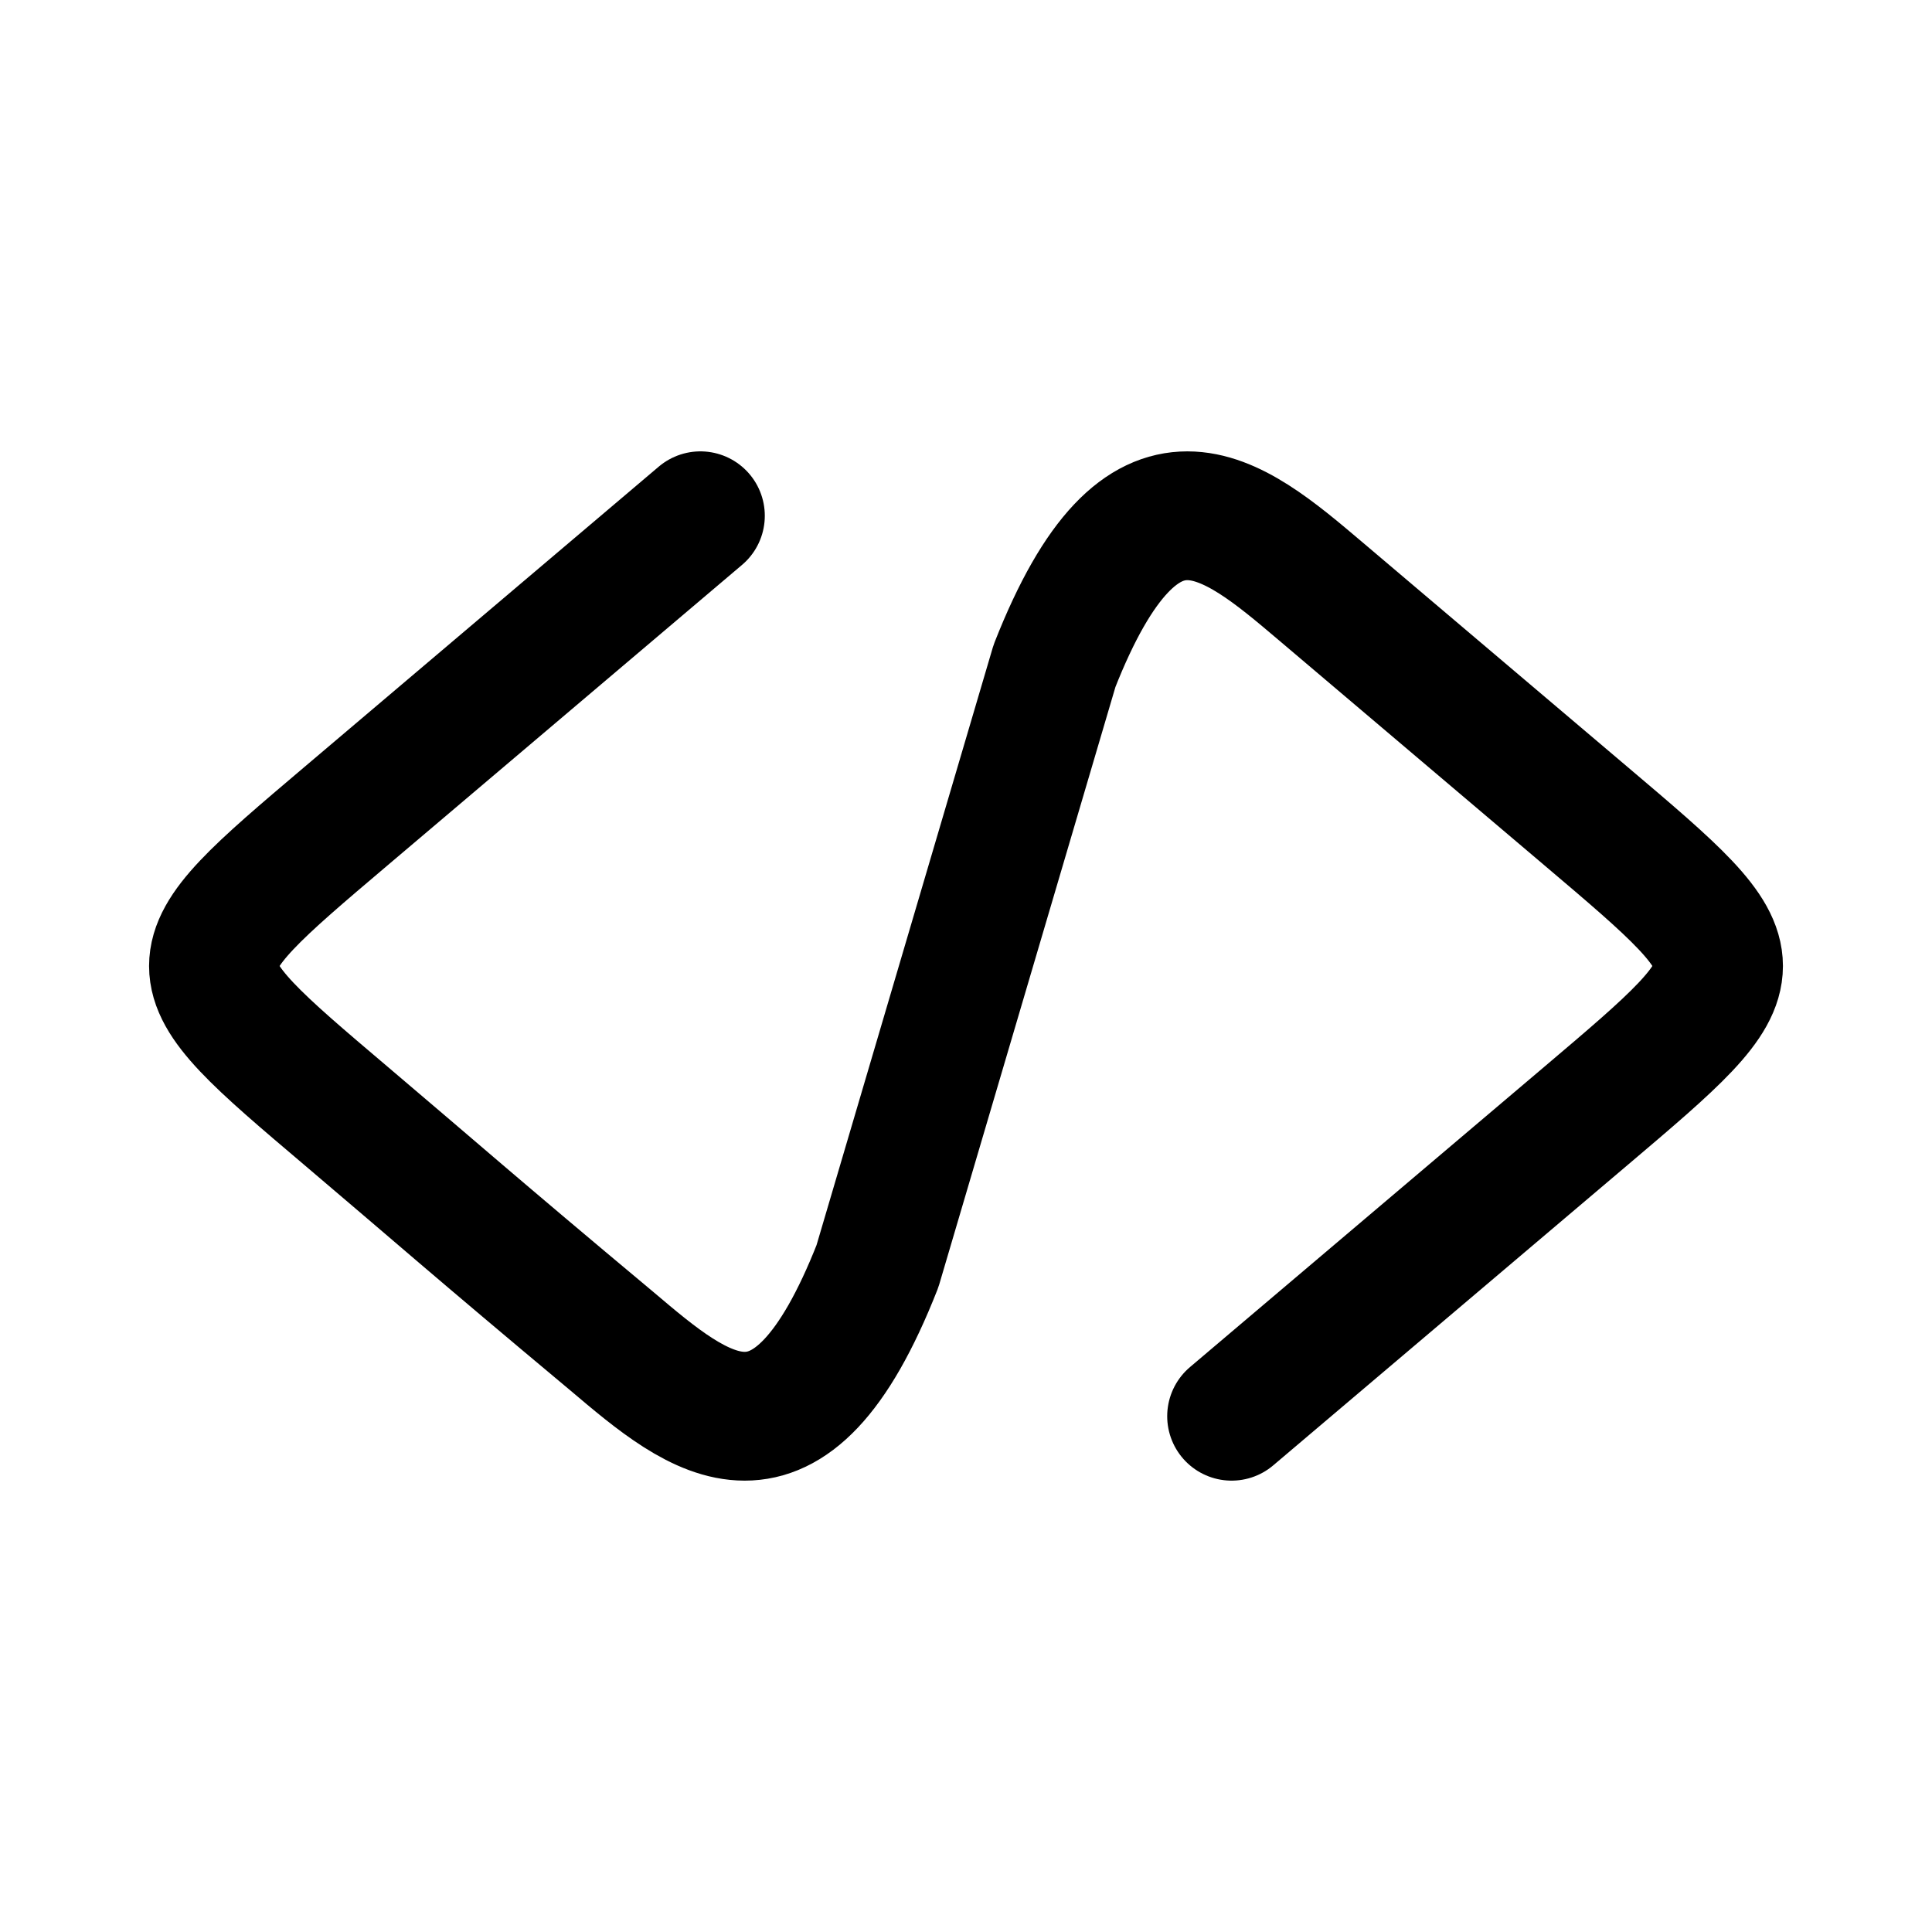
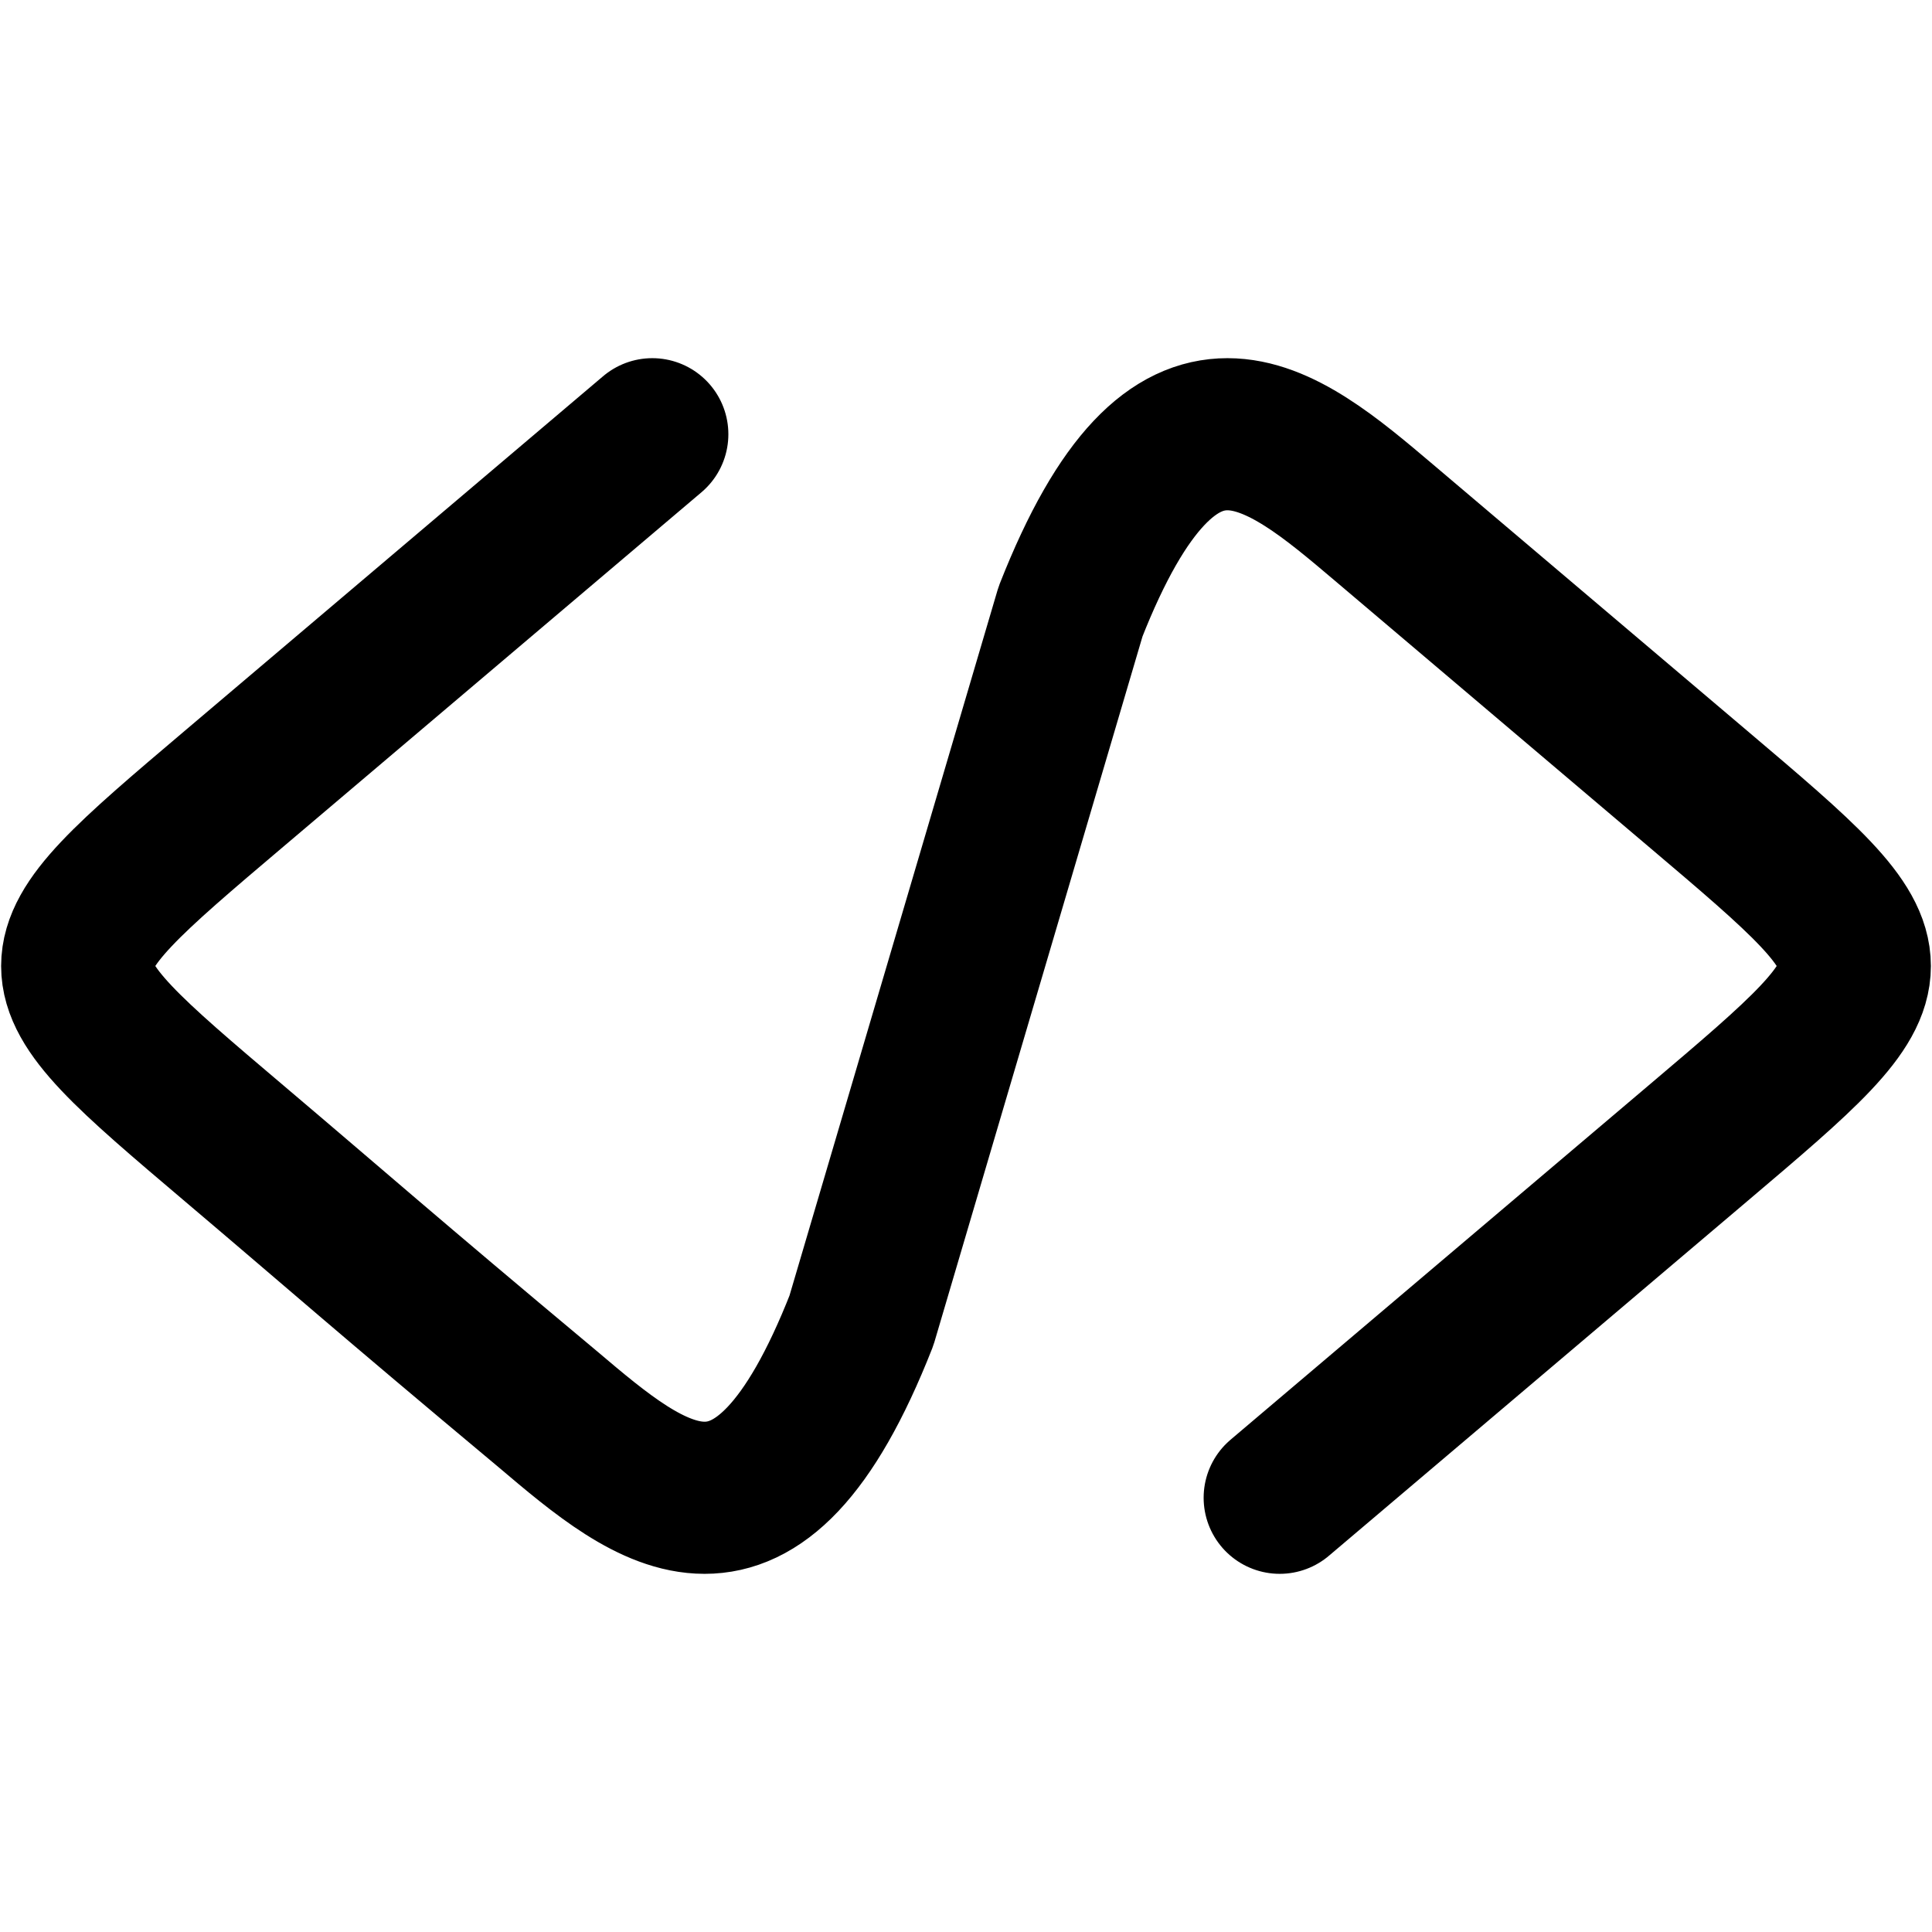
<svg xmlns="http://www.w3.org/2000/svg" xmlns:ns1="https://boxy-svg.com" height="100%" style="fill-rule:evenodd;clip-rule:evenodd;stroke-linecap:round;stroke-linejoin:round;" width="100%" version="1.1" viewBox="0 0 150 150">
  <defs>
    <ns1:grid x="0" y="0" width="15" height="15" />
  </defs>
-   <rect width="120" height="120" style="fill: none; stroke-width: 0.2px; stroke: rgb(84, 84, 84); pointer-events: none; visibility: hidden;" x="15" y="15" ns1:origin="0.5 0.5" />
-   <path d="M 54.379 40.044 C 54.379 40.044 33.758 57.523 26.884 63.349 C 13.137 75 13.137 75 26.884 86.653 C 33.758 92.479 36.716 95.117 47.504 104.13 C 54.379 109.956 61.251 115.784 68.127 98.305 C 81.873 51.696 68.127 98.305 81.873 51.696 C 88.747 34.218 95.621 40.044 102.495 45.87 C 109.369 51.696 116.242 57.523 123.116 63.349 C 136.864 75 136.864 75 123.116 86.653 C 116.242 92.479 102.495 104.13 95.621 109.956" style="fill: none; stroke: rgb(0, 0, 0); stroke-width: 10px;" />
+   <g transform="matrix(1.1811, 0, 0, 1.1811, -13.5825, -13.5825)">
+     <path d="M 54.379 40.044 C 54.379 40.044 33.758 57.523 26.884 63.349 C 13.137 75 13.137 75 26.884 86.653 C 33.758 92.479 36.716 95.117 47.504 104.13 C 54.379 109.956 61.251 115.784 68.127 98.305 C 81.873 51.696 68.127 98.305 81.873 51.696 C 88.747 34.218 95.621 40.044 102.495 45.87 C 109.369 51.696 116.242 57.523 123.116 63.349 C 136.864 75 136.864 75 123.116 86.653 C 116.242 92.479 102.495 104.13 95.621 109.956" style="fill: none; stroke: rgb(0, 0, 0); stroke-width: 10px;" />
+   </g>
</svg>
